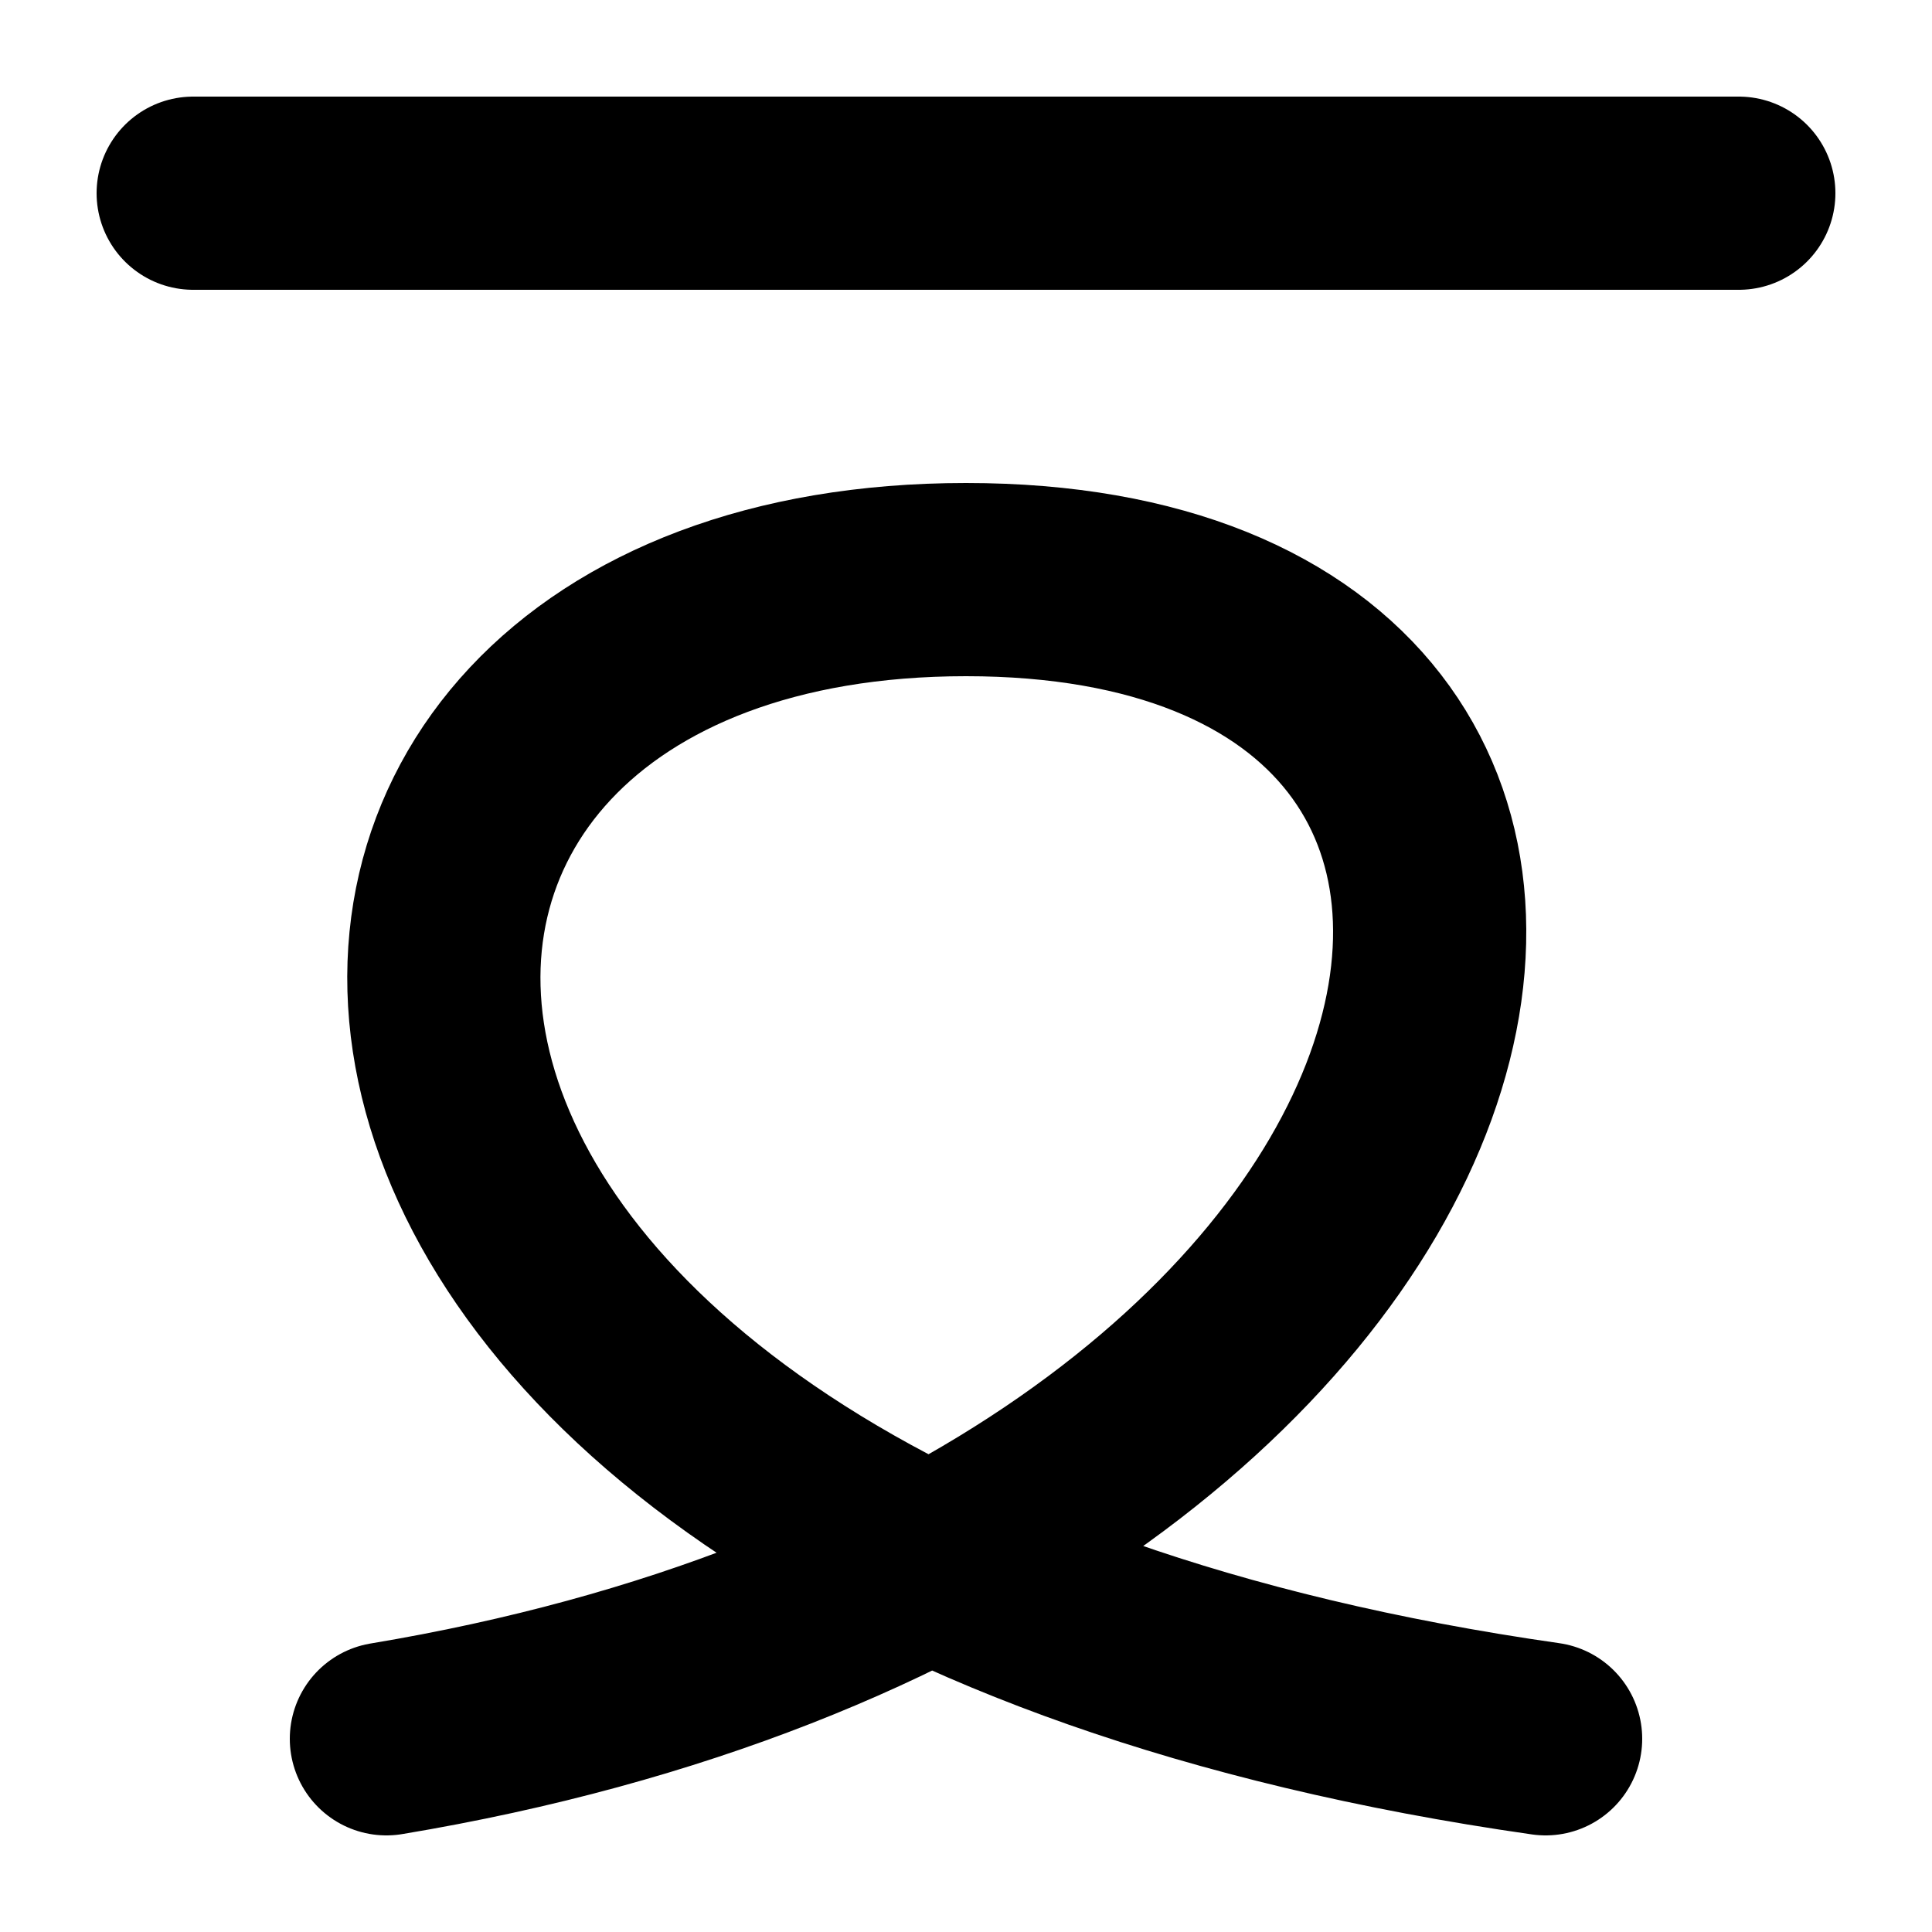
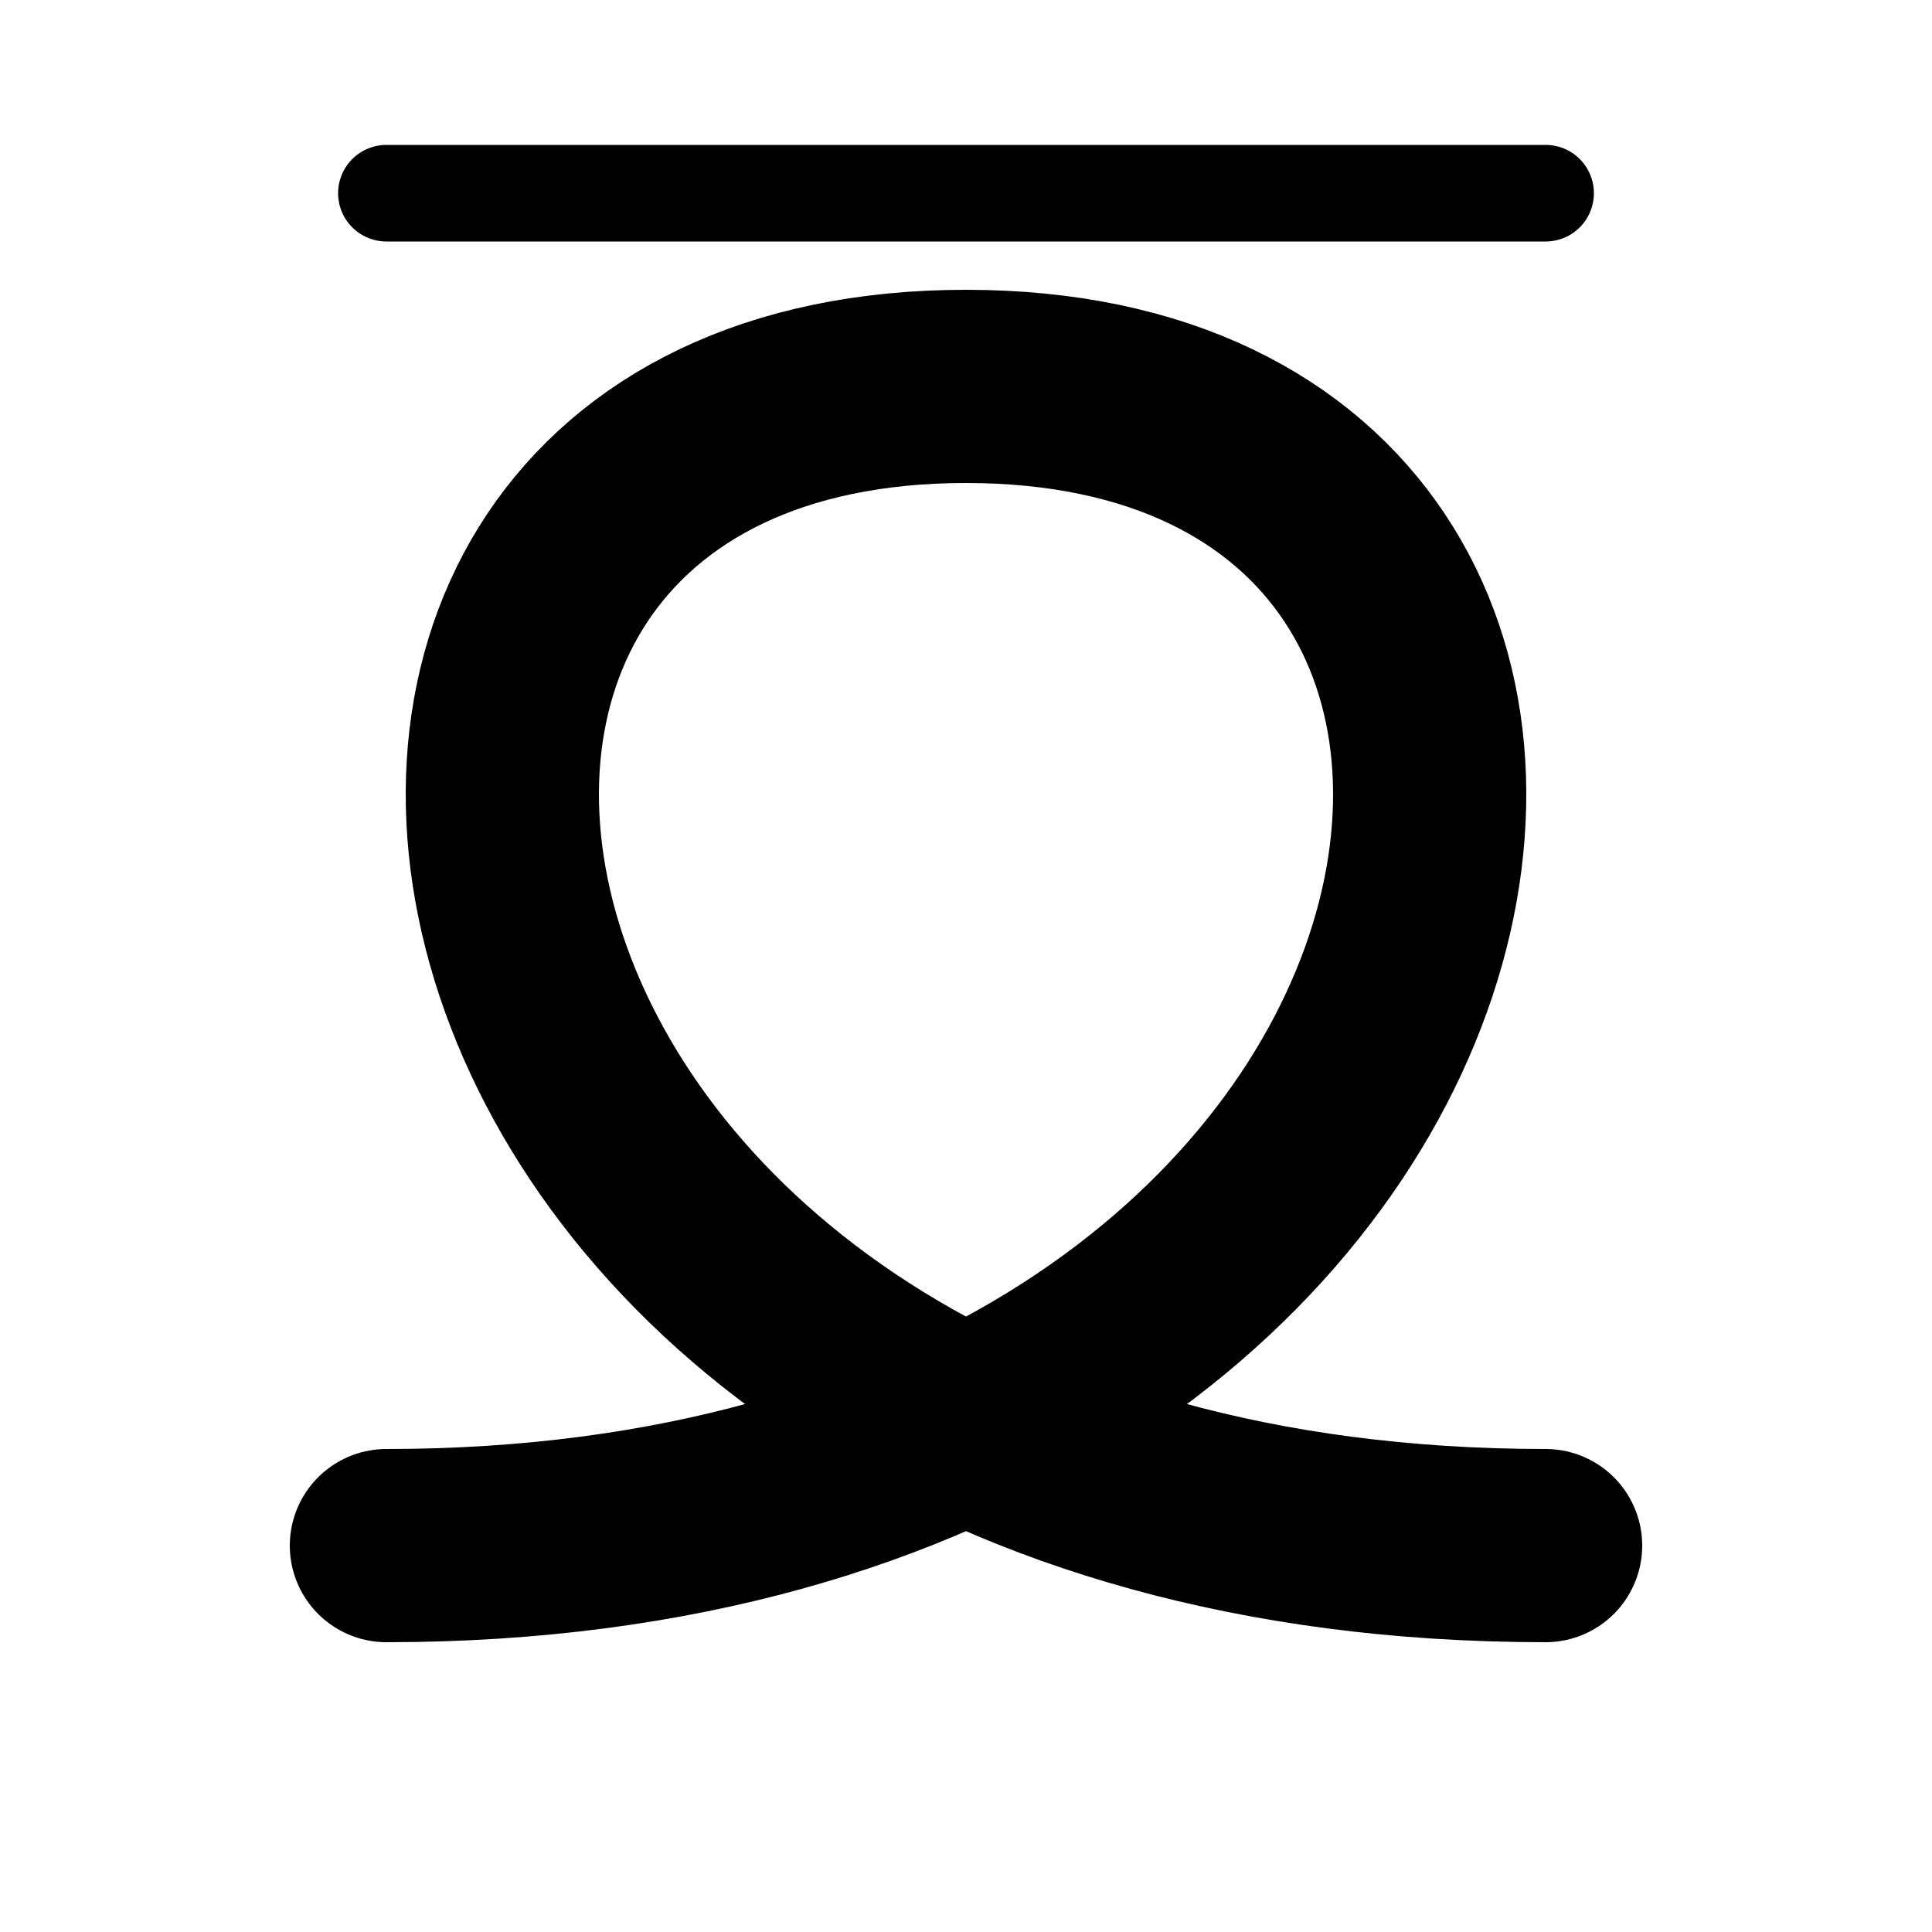
- <svg viewBox="0 0 100 100">
-   <path d="       M 20,90       C 80,80         90,30         50,30       S 10,80         80,90     " fill="none" stroke="black" stroke-width="10px" stroke-linecap="round" />
-   <path d="M10 10 L 90 10  " stroke="black" stroke-width="10px" stroke-linecap="round" fill="none" />
+ <svg xmlns="http://www.w3.org/2000/svg" viewBox="0 0 100 100">
+   <path d="       M 20,80       C 80,80         90,20         50,20       M 80,80       C 20,80         10,20         50,20     " fill="none" stroke="black" stroke-width="10px" stroke-linecap="round" />
+   <path d="M20 10 L 80 10  " stroke="black" stroke-width="5" stroke-linecap="round" fill="none" />
</svg>
